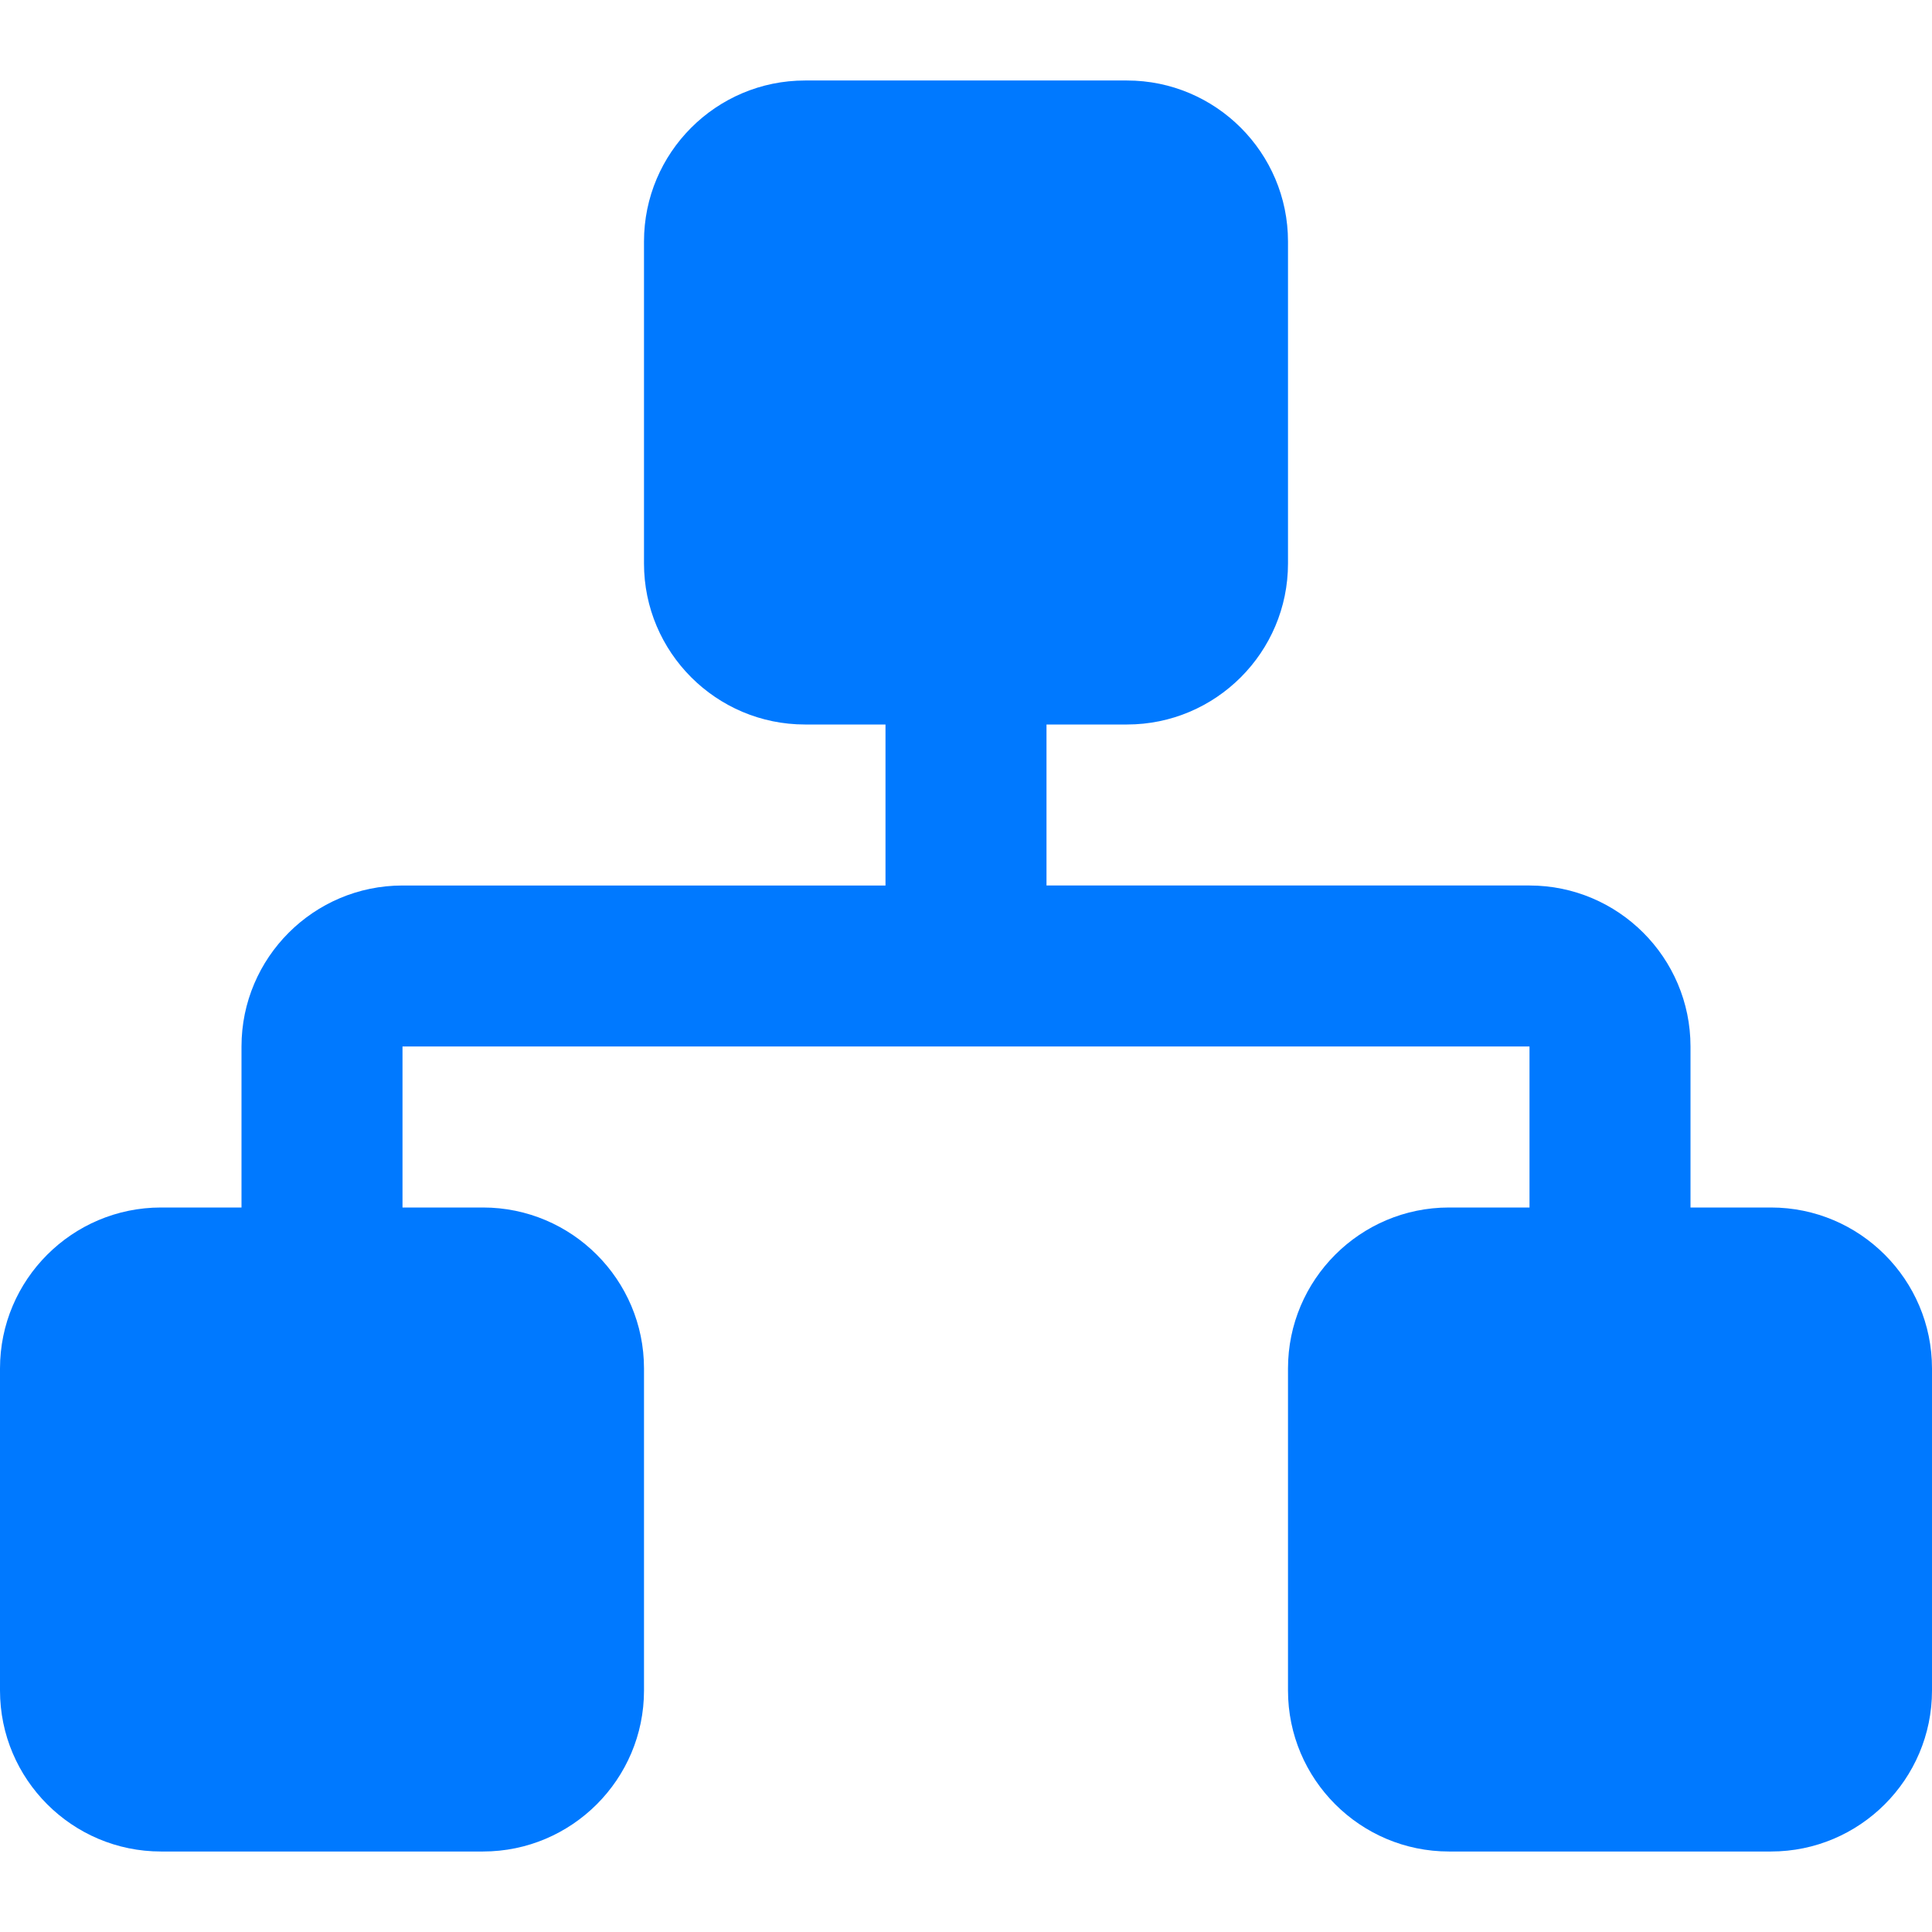
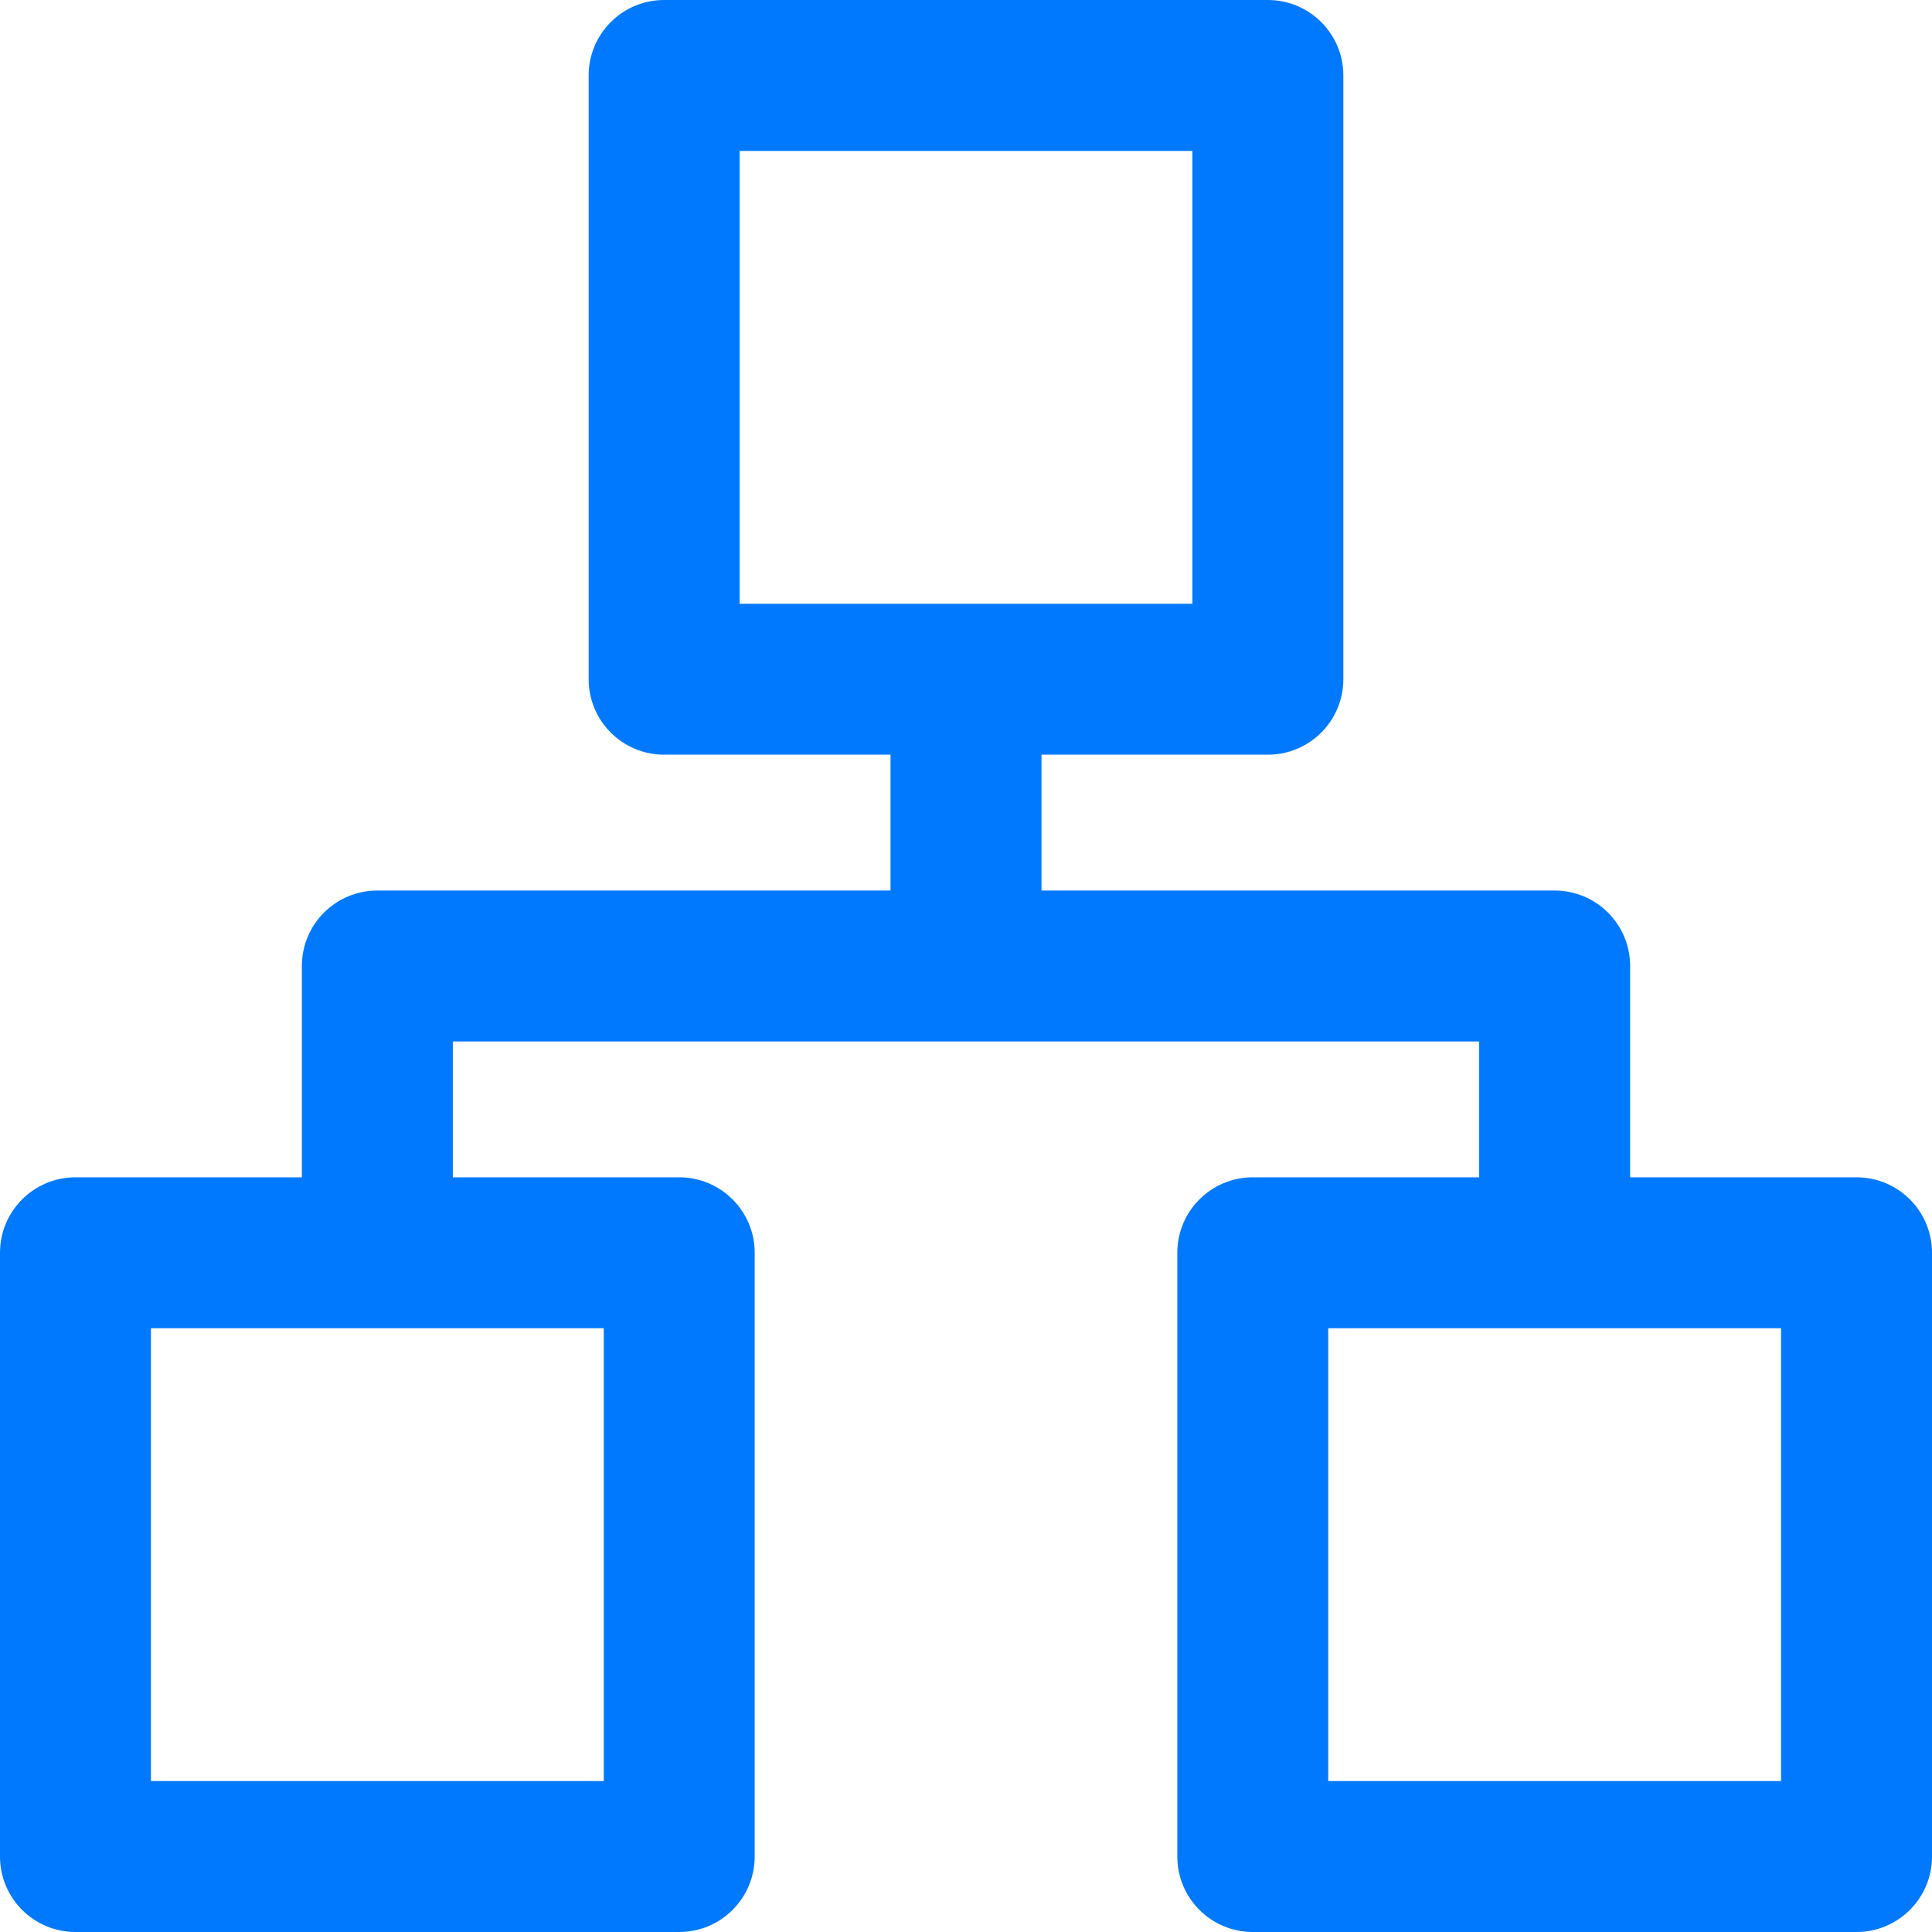
- <svg xmlns="http://www.w3.org/2000/svg" width="512" height="512">
+ <svg xmlns="http://www.w3.org/2000/svg" version="1.1" id="Capa_1" x="0px" y="0px" viewBox="0 0 512 512" style="enable-background:new 0 0 512 512;" xml:space="preserve" width="512px" height="512px" class="hovered-paths">
  <g>
-     <rect fill="none" id="canvas_background" height="402" width="582" y="-1" x="-1" />
-   </g>
-   <g>
-     <g id="svg_1">
-       <g id="svg_2">
-         <path fill="#0079ff" id="svg_3" d="m469.333,320l-21.333,0l0,-42.667c0,-23.531 -19.146,-42.667 -42.667,-42.667l-128,0l0,-42.666l21.333,0c23.521,0 42.667,-19.135 42.667,-42.667l0,-85.333c0,-23.531 -19.146,-42.667 -42.667,-42.667l-85.333,0c-23.521,0 -42.667,19.135 -42.667,42.667l0,85.333c0,23.531 19.146,42.667 42.667,42.667l21.333,0l0,42.667l-128,0c-23.52,0 -42.666,19.135 -42.666,42.666l0,42.667l-21.333,0c-23.521,0 -42.667,19.135 -42.667,42.667l0,85.333c0,23.531 19.146,42.667 42.667,42.667l85.333,0c23.521,0 42.667,-19.135 42.667,-42.667l0,-85.333c0,-23.532 -19.146,-42.667 -42.667,-42.667l-21.333,0l0,-42.667l298.667,0l0,42.667l-21.334,0c-23.521,0 -42.667,19.135 -42.667,42.667l0,85.333c0,23.531 19.146,42.667 42.667,42.667l85.333,0c23.521,0 42.667,-19.136 42.667,-42.667l0,-85.333c0,-23.532 -19.146,-42.667 -42.667,-42.667z" />
+     <g>
+       <g>
+         <path d="M492,312h-60v-56c0-11.046-8.954-20-20-20H276v-36h60c11.046,0,20-8.954,20-20V20c0-11.046-8.954-20-20-20H176    c-11.046,0-20,8.954-20,20v160c0,11.046,8.954,20,20,20h60v36H100c-11.046,0-20,8.954-20,20v56H20c-11.046,0-20,8.954-20,20v160    c0,11.046,8.954,20,20,20h160c11.046,0,20-8.954,20-20V332c0-11.046-8.954-20-20-20h-60v-36h272v36h-60c-11.046,0-20,8.954-20,20    v160c0,11.046,8.954,20,20,20h160c11.046,0,20-8.954,20-20V332C512,320.954,503.046,312,492,312z M160,352v120H40V352H160z     M196,160V40h120v120H196z M472,472H352V352h120V472z" data-original="#000000" class="active-path" data-old_color="#000000" fill="#0079FF" />
      </g>
    </g>
-     <g id="svg_4" />
-     <g id="svg_5" />
-     <g id="svg_6" />
-     <g id="svg_7" />
-     <g id="svg_8" />
-     <g id="svg_9" />
-     <g id="svg_10" />
-     <g id="svg_11" />
-     <g id="svg_12" />
-     <g id="svg_13" />
-     <g id="svg_14" />
-     <g id="svg_15" />
-     <g id="svg_16" />
-     <g id="svg_17" />
-     <g id="svg_18" />
  </g>
</svg>
